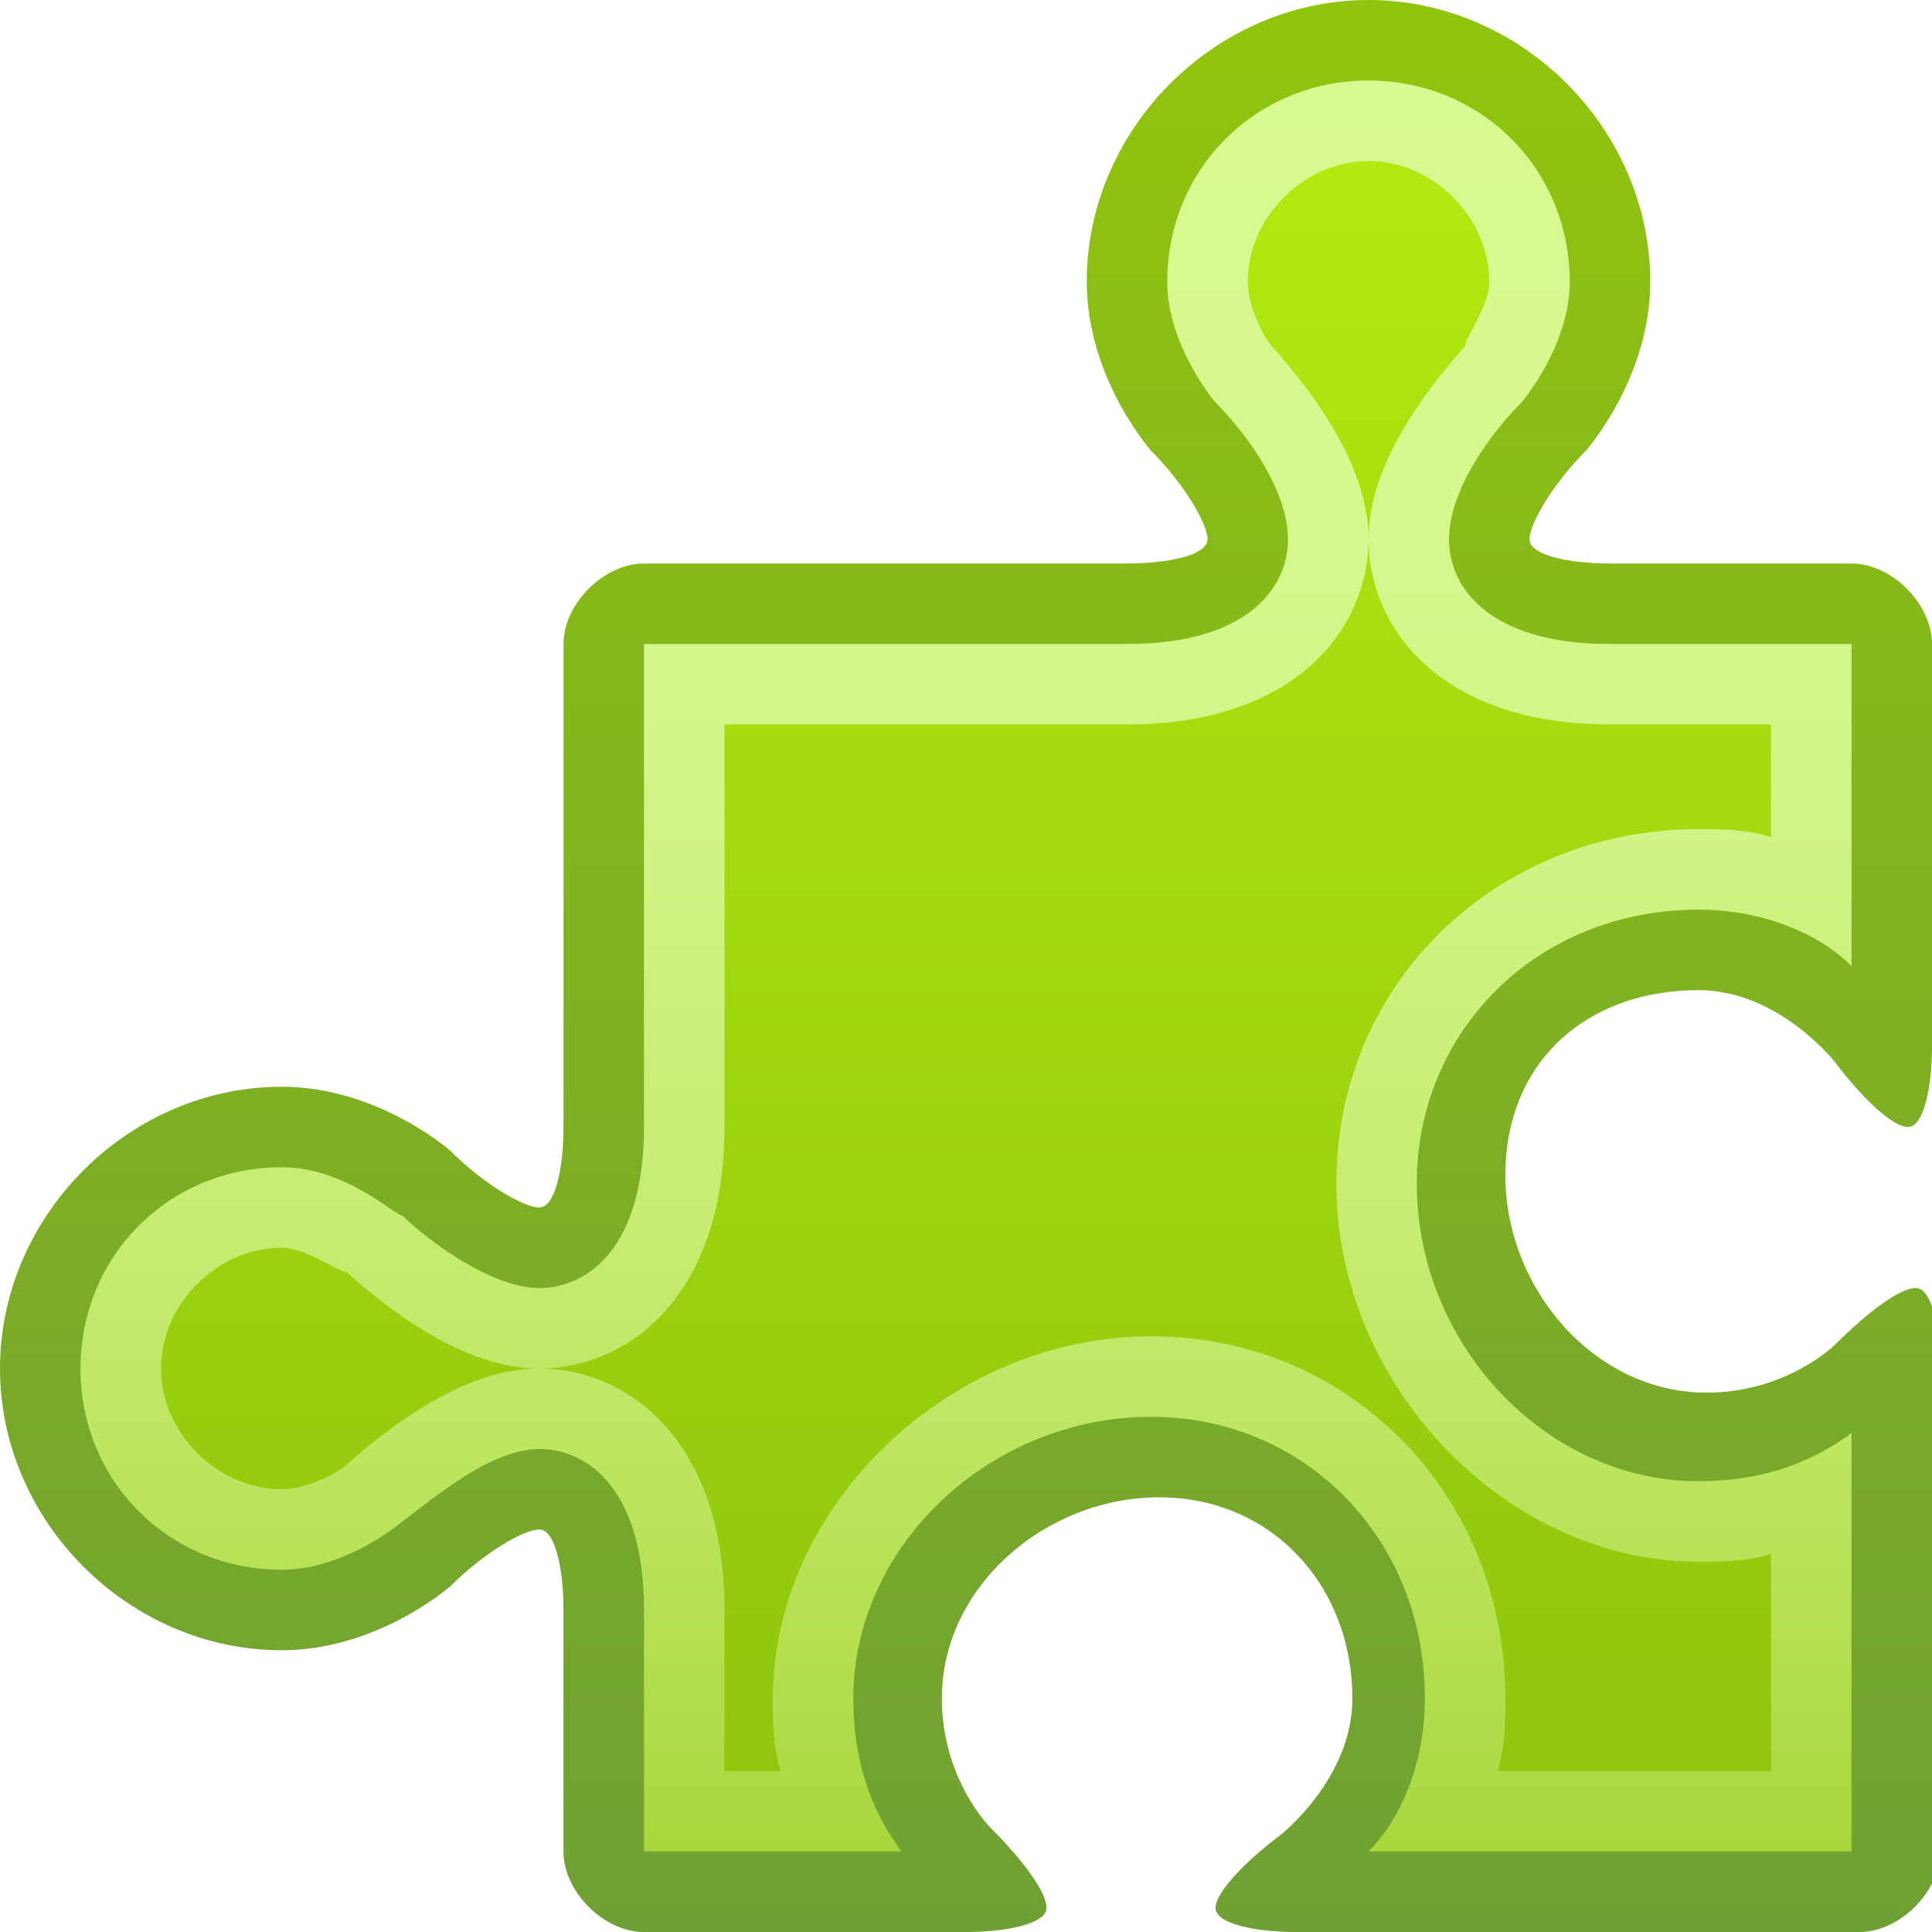
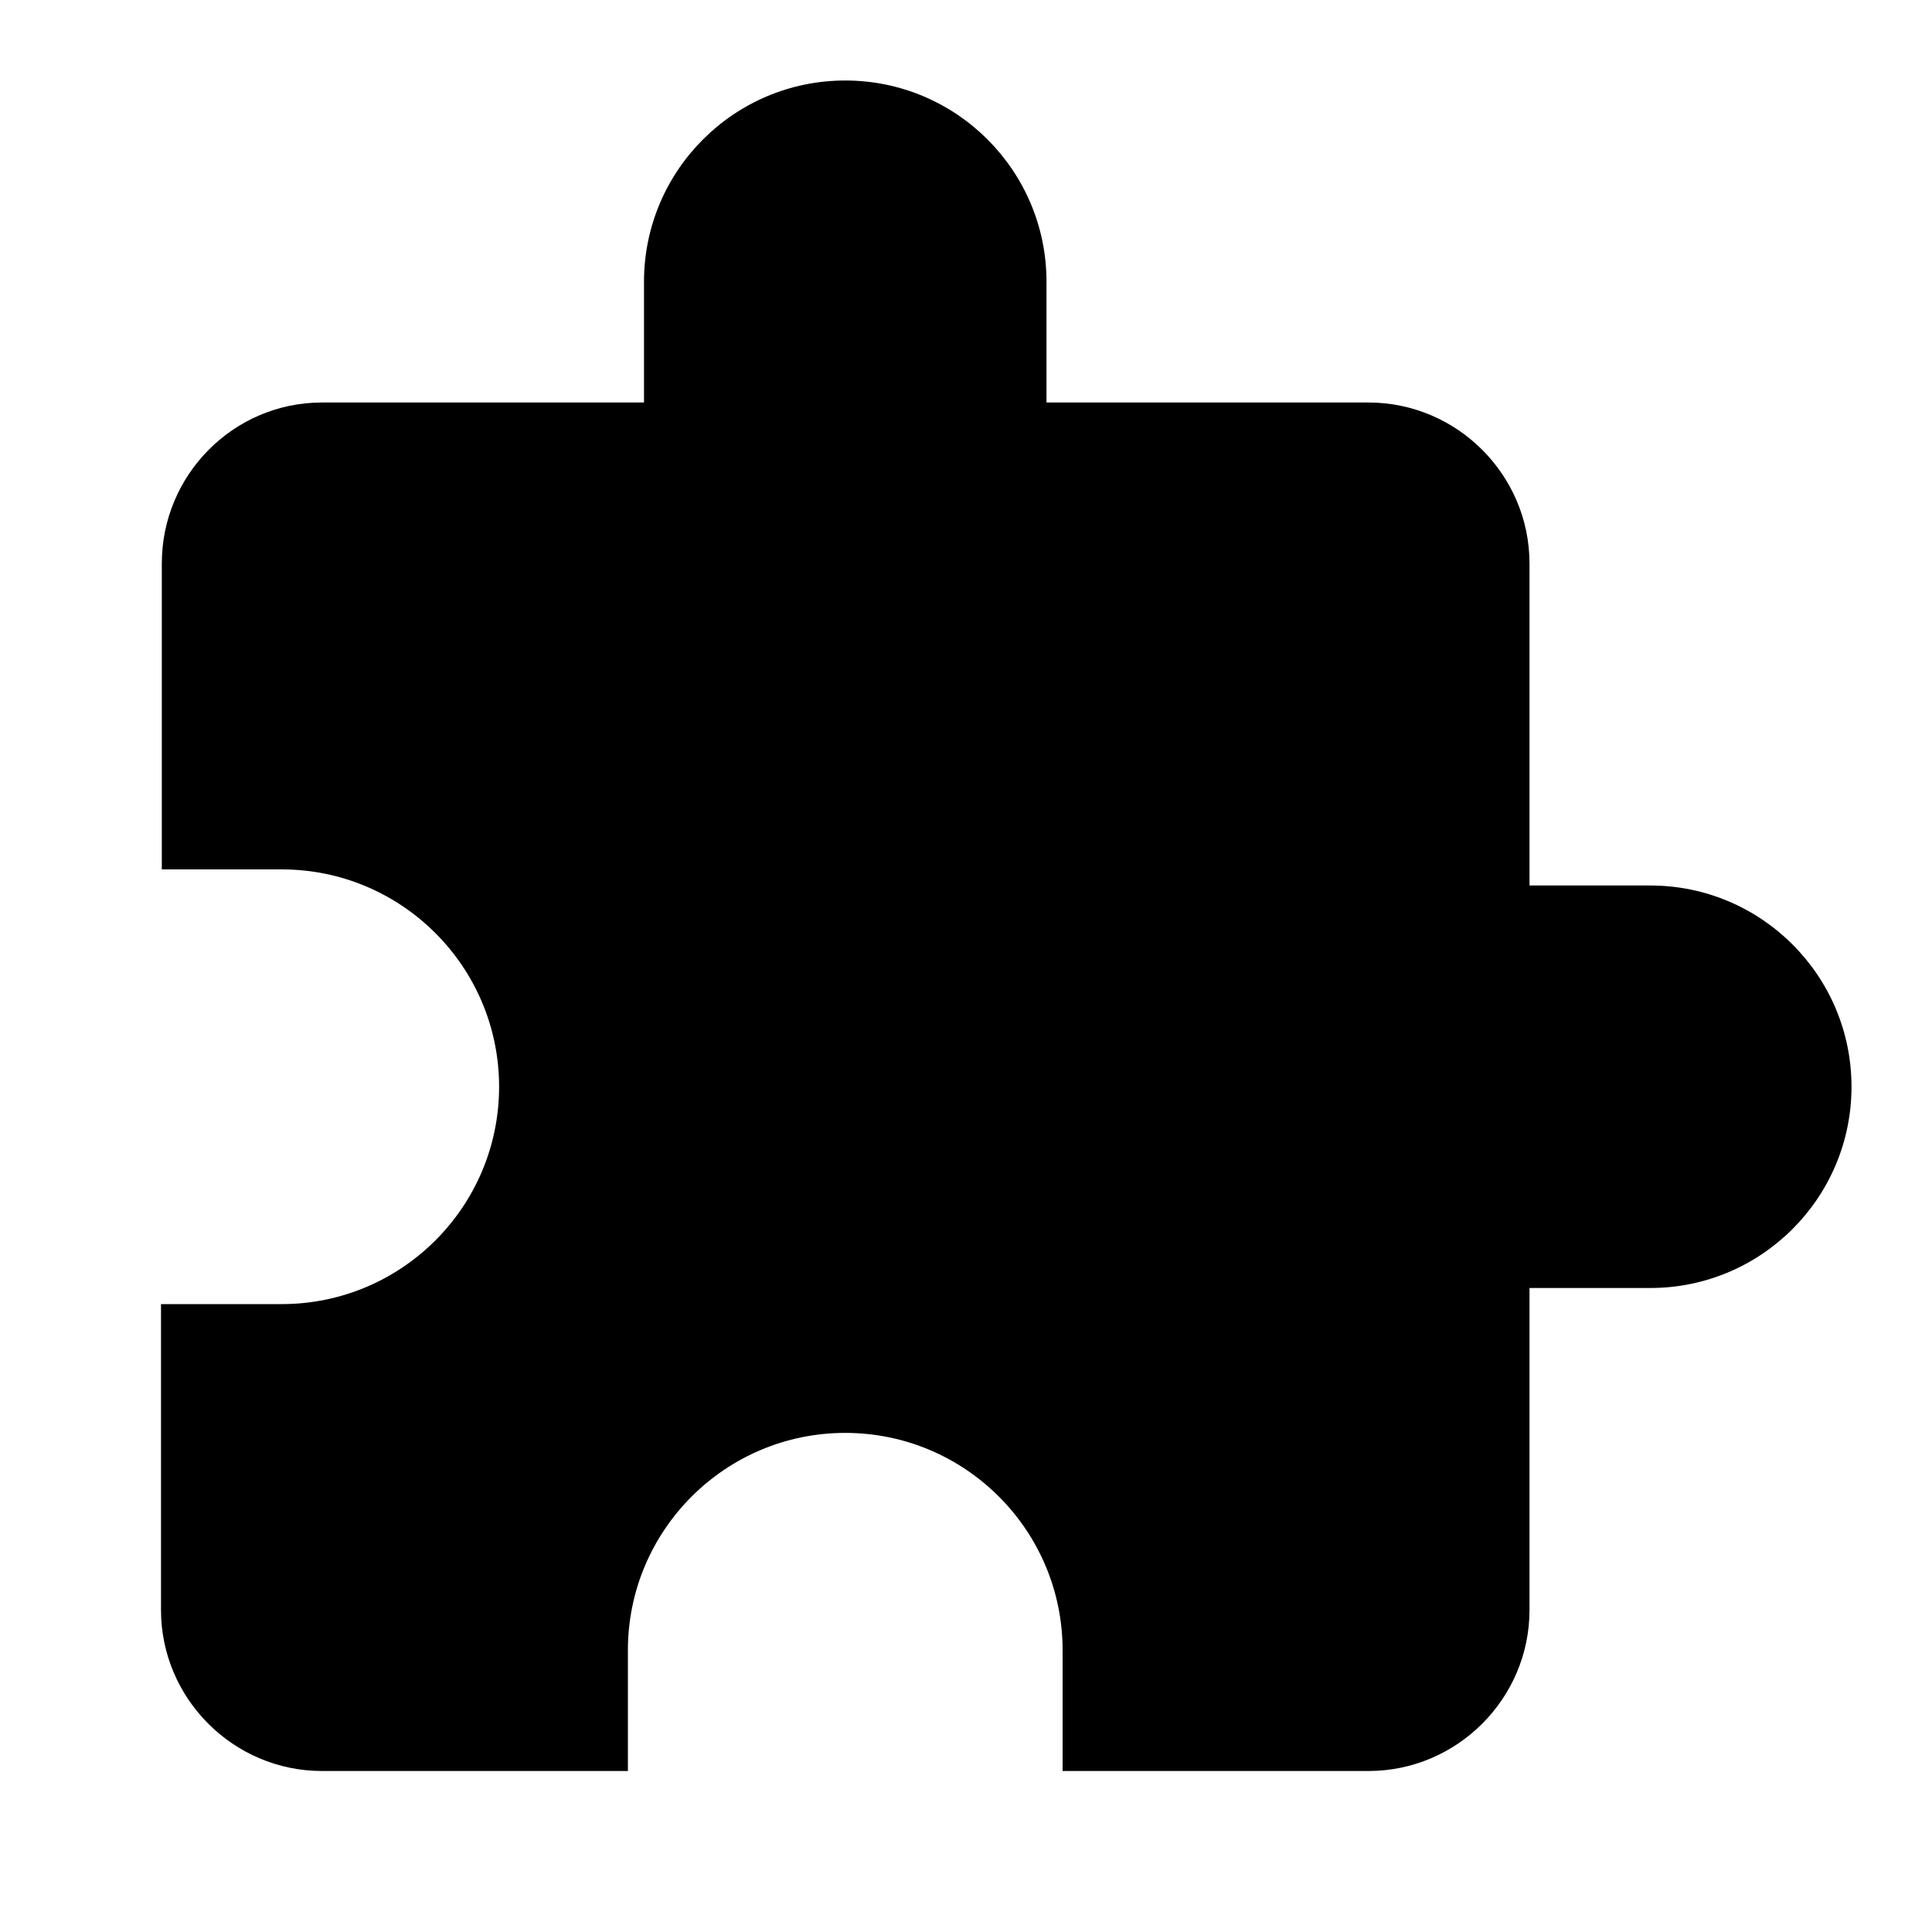
- <svg xmlns="http://www.w3.org/2000/svg" version="1.1" x="0px" y="0px" width="24px" height="24px" viewBox="0 0 24 24" style="overflow:visible;enable-background:new 0 0 24 24;" xml:space="preserve" preserveAspectRatio="xMinYMid meet">
-   <defs>
- </defs>
-   <linearGradient id="SVGID_1_" gradientUnits="userSpaceOnUse" x1="11.999" y1="0" x2="11.999" y2="24.001">
-     <stop offset="0" style="stop-color:#90C50E" />
-     <stop offset="1" style="stop-color:#70A034" />
-   </linearGradient>
-   <path style="fill:url(#SVGID_1_);" d="M21.1,12.3c1,0,1.7,0.9,1.7,0.9c0.3,0.4,0.7,0.8,0.9,0.8s0.3-0.5,0.3-1V8c0-0.5-0.5-1-1-1h-3  c-0.5,0-1-0.1-1-0.3c0-0.2,0.3-0.7,0.7-1.1c0,0,0.8-0.9,0.8-2.1C20.5,1.6,18.9,0,17,0s-3.5,1.6-3.5,3.5c0,1.2,0.8,2.1,0.8,2.1  C14.7,6,15,6.5,15,6.7C15,6.9,14.5,7,14,7H8C7.5,7,7,7.5,7,8v6c0,0.5-0.1,1-0.3,1S6,14.7,5.6,14.3c0,0-0.9-0.8-2.1-0.8  C1.6,13.5,0,15.1,0,17s1.6,3.5,3.5,3.5c1.2,0,2.1-0.8,2.1-0.8C6,19.3,6.5,19,6.7,19S7,19.5,7,20v3c0,0.5,0.5,1,1,1h4  c0.5,0,1-0.1,1-0.3s-0.3-0.6-0.7-1c0,0-0.6-0.6-0.6-1.6c0-1.4,1.3-2.5,2.7-2.5c1.4,0,2.4,1.1,2.4,2.5c0,1-0.9,1.7-0.9,1.7  c-0.4,0.3-0.8,0.7-0.8,0.9s0.5,0.3,1,0.3h7c0.5,0,1-0.5,1-1v-6c0-0.5-0.1-1-0.3-1s-0.6,0.3-1,0.7c0,0-0.6,0.6-1.6,0.6  c-1.4,0-2.5-1.3-2.5-2.7S19.7,12.3,21.1,12.3z" />
-   <linearGradient id="SVGID_2_" gradientUnits="userSpaceOnUse" x1="11.999" y1="1" x2="11.999" y2="23.001">
-     <stop offset="0" style="stop-color:#D9F991" />
-     <stop offset="0.239" style="stop-color:#D7F88D" />
-     <stop offset="0.45" style="stop-color:#D1F383" />
-     <stop offset="0.651" style="stop-color:#C6EC71" />
-     <stop offset="0.844" style="stop-color:#B7E257" />
-     <stop offset="1" style="stop-color:#A8D73D" />
-   </linearGradient>
-   <path style="fill:url(#SVGID_2_);" d="M17,23c0.4-0.4,0.7-1.1,0.7-1.9c0-2-1.5-3.5-3.4-3.5c-2,0-3.7,1.6-3.7,3.5  c0,0.9,0.3,1.5,0.6,1.9H8v-3c0-1.5-0.7-2-1.3-2c-0.6,0-1.3,0.6-1.7,0.9c0,0-0.7,0.6-1.5,0.6C2.1,19.5,1,18.4,1,17s1.1-2.5,2.5-2.5  c0.8,0,1.4,0.6,1.5,0.6C5.3,15.4,6.1,16,6.7,16C7.3,16,8,15.5,8,14V8h6c1.5,0,2-0.7,2-1.3c0-0.6-0.5-1.3-0.9-1.7  c0,0-0.6-0.7-0.6-1.5C14.5,2.1,15.6,1,17,1s2.5,1.1,2.5,2.5c0,0.8-0.6,1.5-0.6,1.5C18.5,5.4,18,6.1,18,6.7C18,7.3,18.5,8,20,8h3v4  c-0.4-0.4-1.1-0.7-1.9-0.7c-2,0-3.5,1.5-3.5,3.4c0,2,1.6,3.7,3.5,3.7c0.9,0,1.5-0.3,1.9-0.6V23H17z" />
-   <linearGradient id="SVGID_3_" gradientUnits="userSpaceOnUse" x1="11.999" y1="2" x2="11.999" y2="22.001">
-     <stop offset="0" style="stop-color:#B3E810" />
-     <stop offset="1" style="stop-color:#90C60D" />
-   </linearGradient>
-   <path style="fill:url(#SVGID_3_);" d="M18.6,22c0.1-0.3,0.1-0.6,0.1-0.9c0-2.5-1.9-4.5-4.4-4.5c-2.5,0-4.7,2.1-4.7,4.5  c0,0.3,0,0.6,0.1,0.9H9v-2c0-2.1-1.2-3-2.3-3C7.8,17,9,16.1,9,14V9h5c2.1,0,3-1.2,3-2.3c0-0.7-0.4-1.5-1.2-2.4  c-0.1-0.1-0.3-0.5-0.3-0.8C15.5,2.7,16.2,2,17,2s1.5,0.7,1.5,1.5c0,0.3-0.3,0.7-0.3,0.8C17.4,5.2,17,6,17,6.7C17,7.8,17.9,9,20,9h2  v1.4c-0.3-0.1-0.6-0.1-0.9-0.1c-2.5,0-4.5,1.9-4.5,4.4c0,2.5,2.1,4.7,4.5,4.7c0.3,0,0.6,0,0.9-0.1V22H18.6z M3.5,18.5  C2.7,18.5,2,17.8,2,17s0.7-1.5,1.5-1.5c0.3,0,0.7,0.3,0.8,0.3C5.2,16.6,6,17,6.7,17c-0.7,0-1.5,0.4-2.4,1.2  C4.2,18.3,3.8,18.5,3.5,18.5z" />
+ <svg xmlns="http://www.w3.org/2000/svg" fill="#000000" height="24" viewBox="0 0 24 24" width="24">
+   <path d="M0 0h24v24H0z" fill="none" />
+   <path d="M20.5 11H19V7c0-1.1-.9-2-2-2h-4V3.5C13 2.12 11.88 1 10.5 1S8 2.12 8 3.5V5H4c-1.1 0-1.99.9-1.99 2v3.8H3.5c1.49 0 2.7 1.21 2.7 2.7s-1.21 2.7-2.7 2.7H2V20c0 1.1.9 2 2 2h3.8v-1.5c0-1.49 1.21-2.7 2.7-2.7 1.49 0 2.7 1.21 2.7 2.7V22H17c1.1 0 2-.9 2-2v-4h1.5c1.38 0 2.5-1.12 2.5-2.5S21.88 11 20.5 11z" />
</svg>
